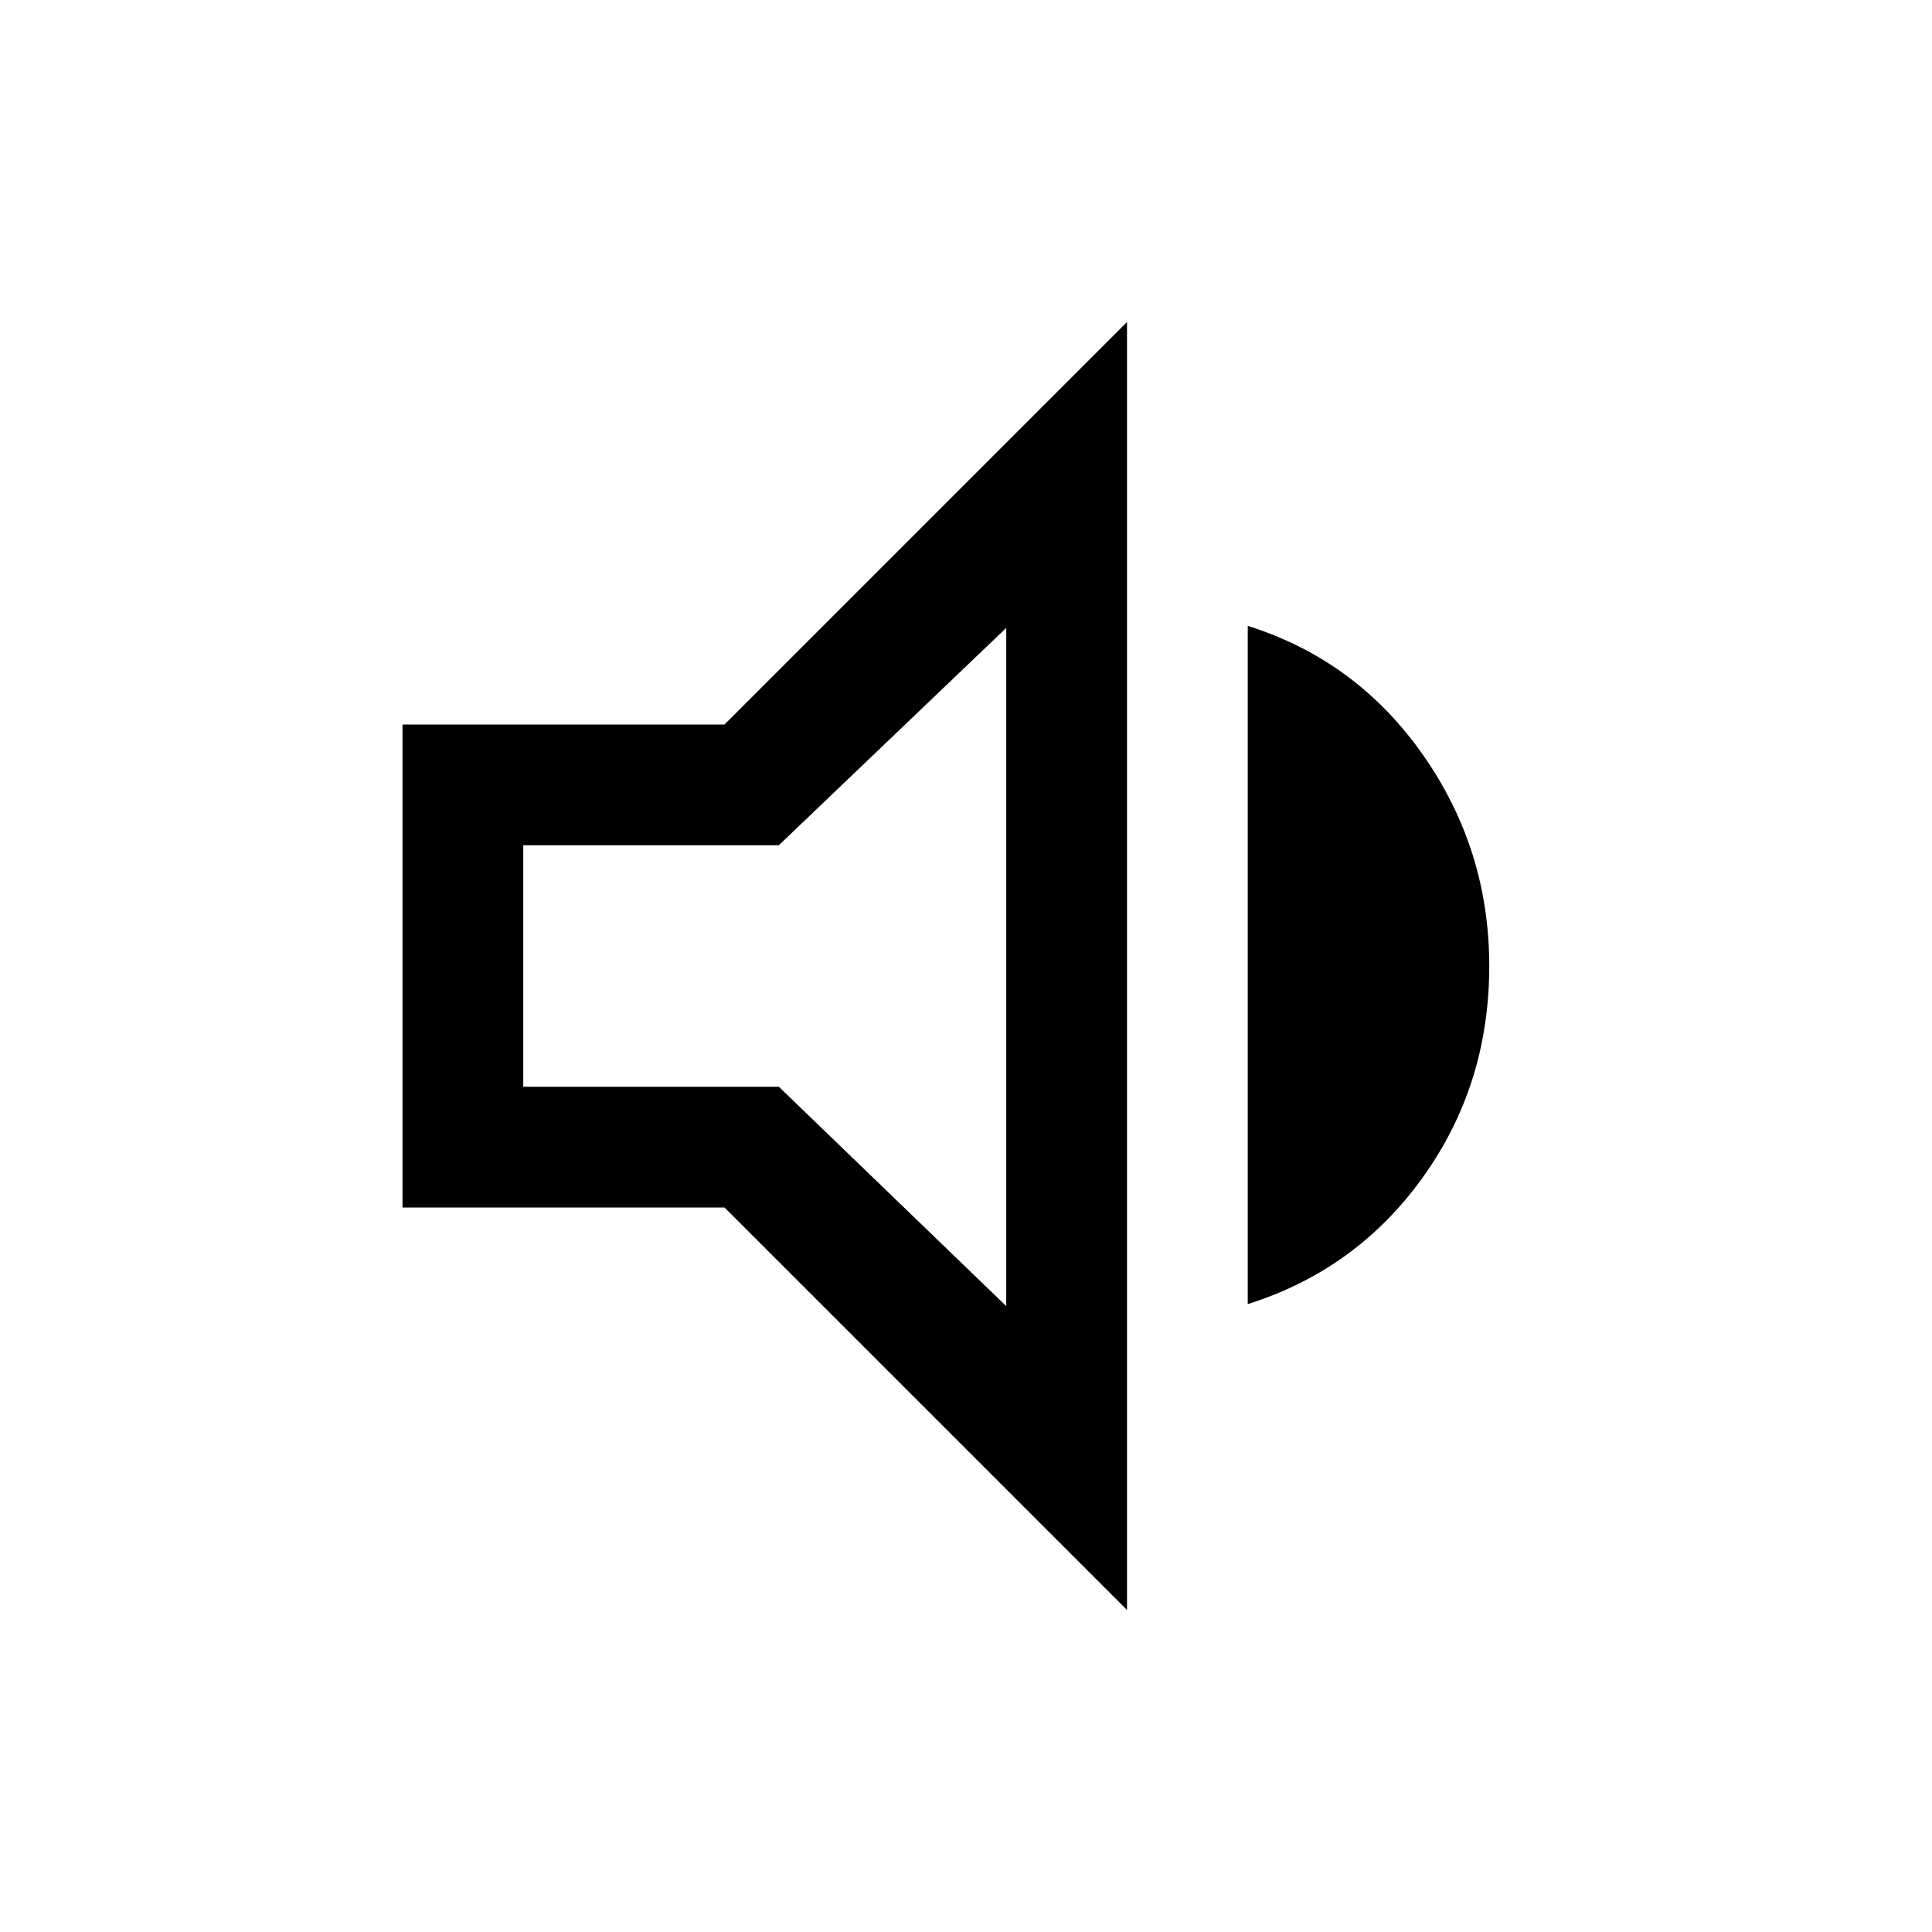
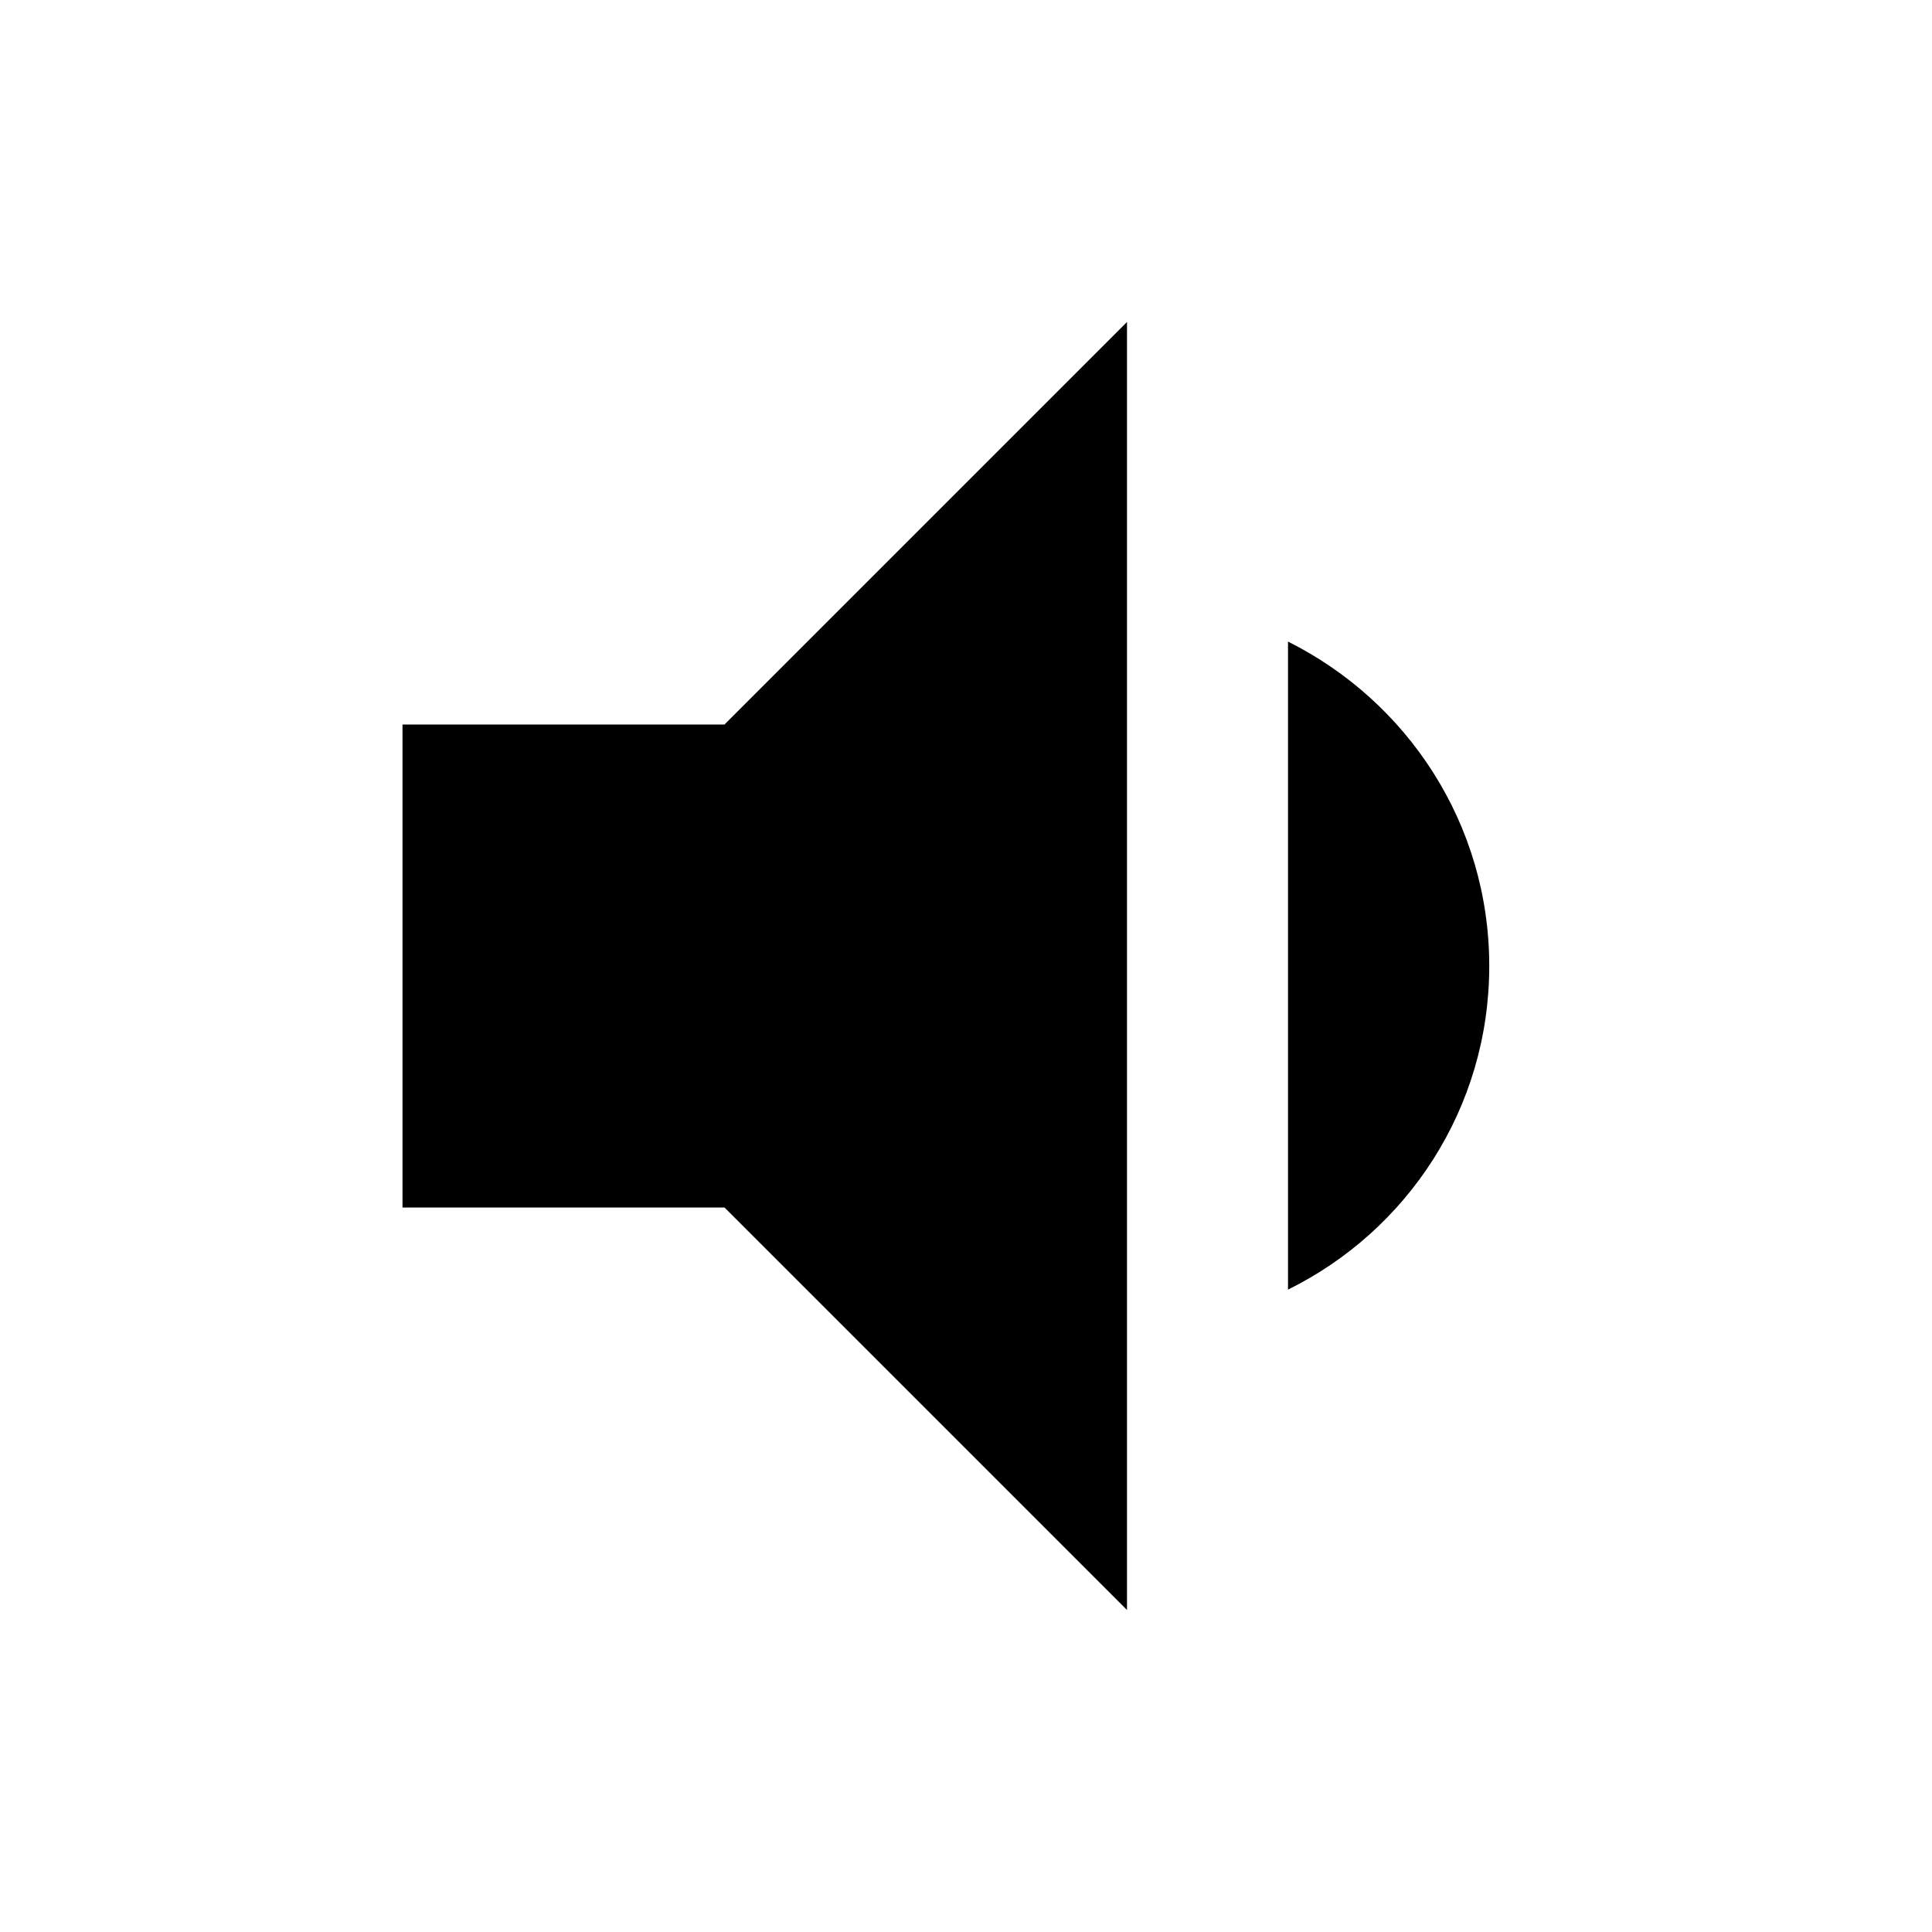
- <svg xmlns="http://www.w3.org/2000/svg" height="48" viewBox="0 -960 960 960" width="48">
-   <path d="M200-360v-240h160l200-200v640L360-360H200Zm420 48v-337q54 17 87 64t33 105q0 59-33 105t-87 63ZM500-648 387-540H260v120h127l113 109v-337ZM378-480Z" />
+ <svg xmlns="http://www.w3.org/2000/svg" height="24px" viewBox="0 0 24 24" width="24px" fill="#000000">
+   <path d="M0 0h24v24H0z" fill="none" />
+   <path d="M18.5 12c0-1.77-1.02-3.29-2.5-4.03v8.05c1.48-.73 2.5-2.25 2.5-4.02zM5 9v6h4l5 5V4L9 9H5z" />
</svg>
